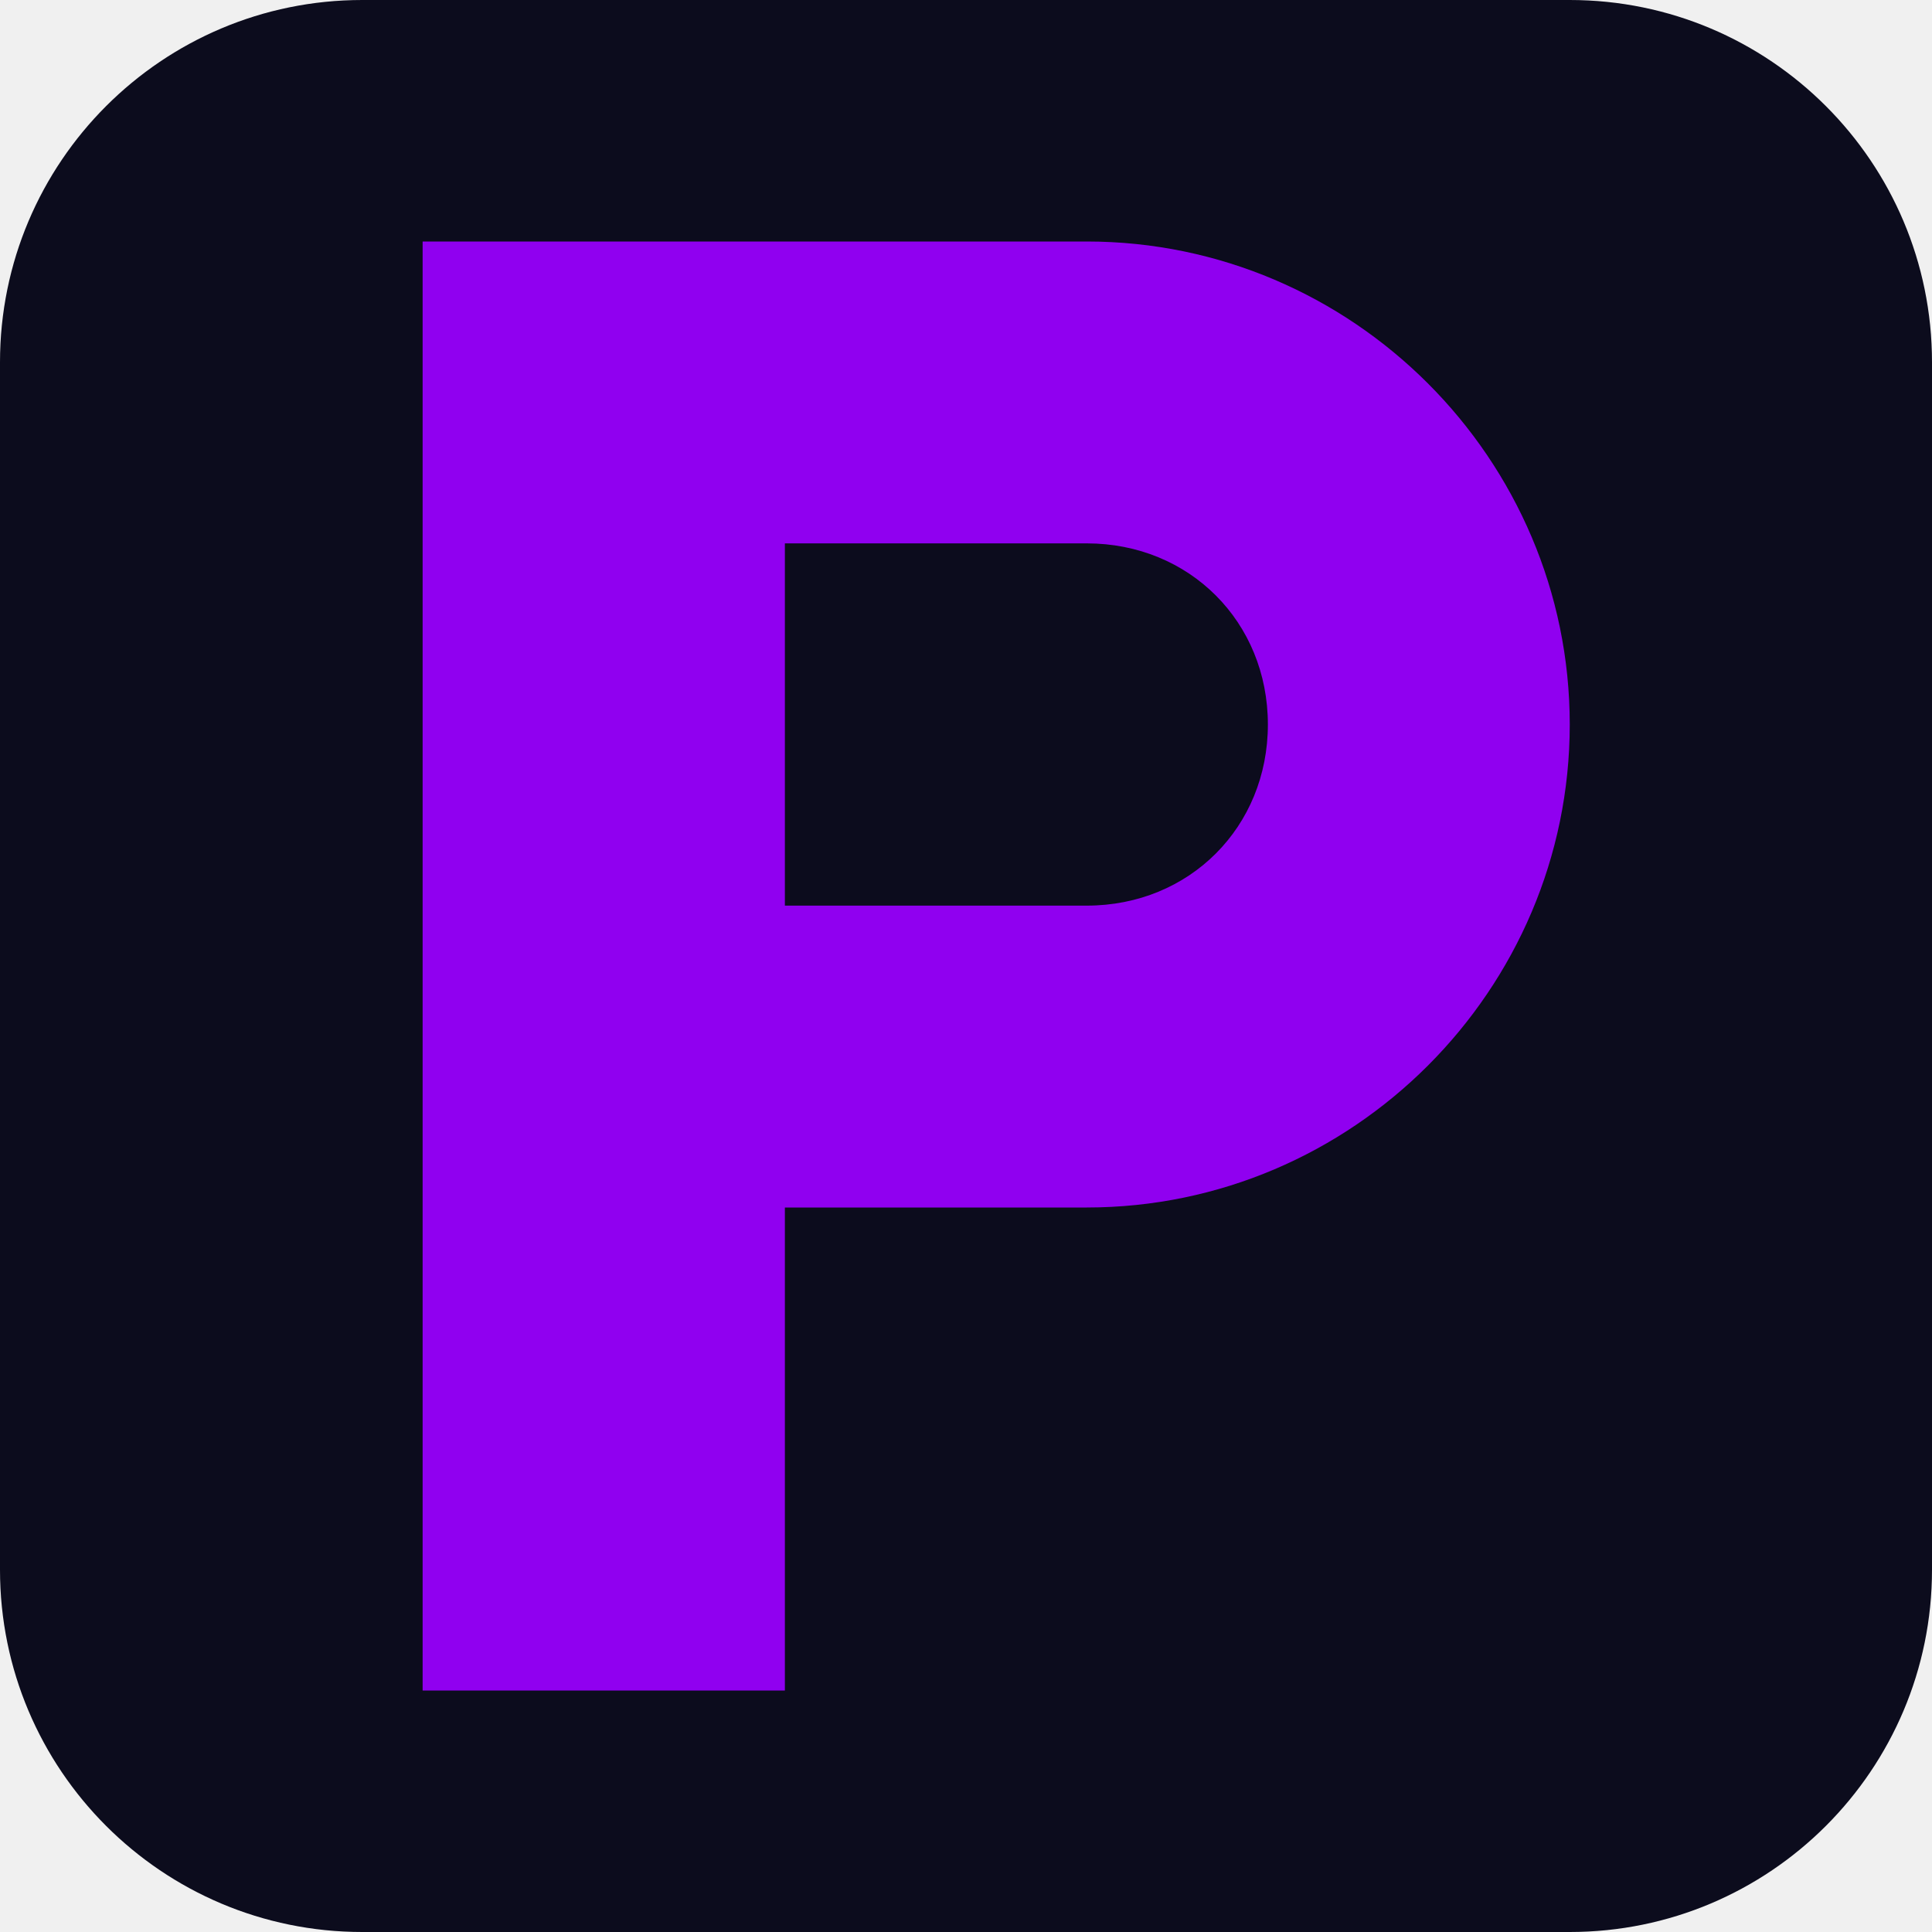
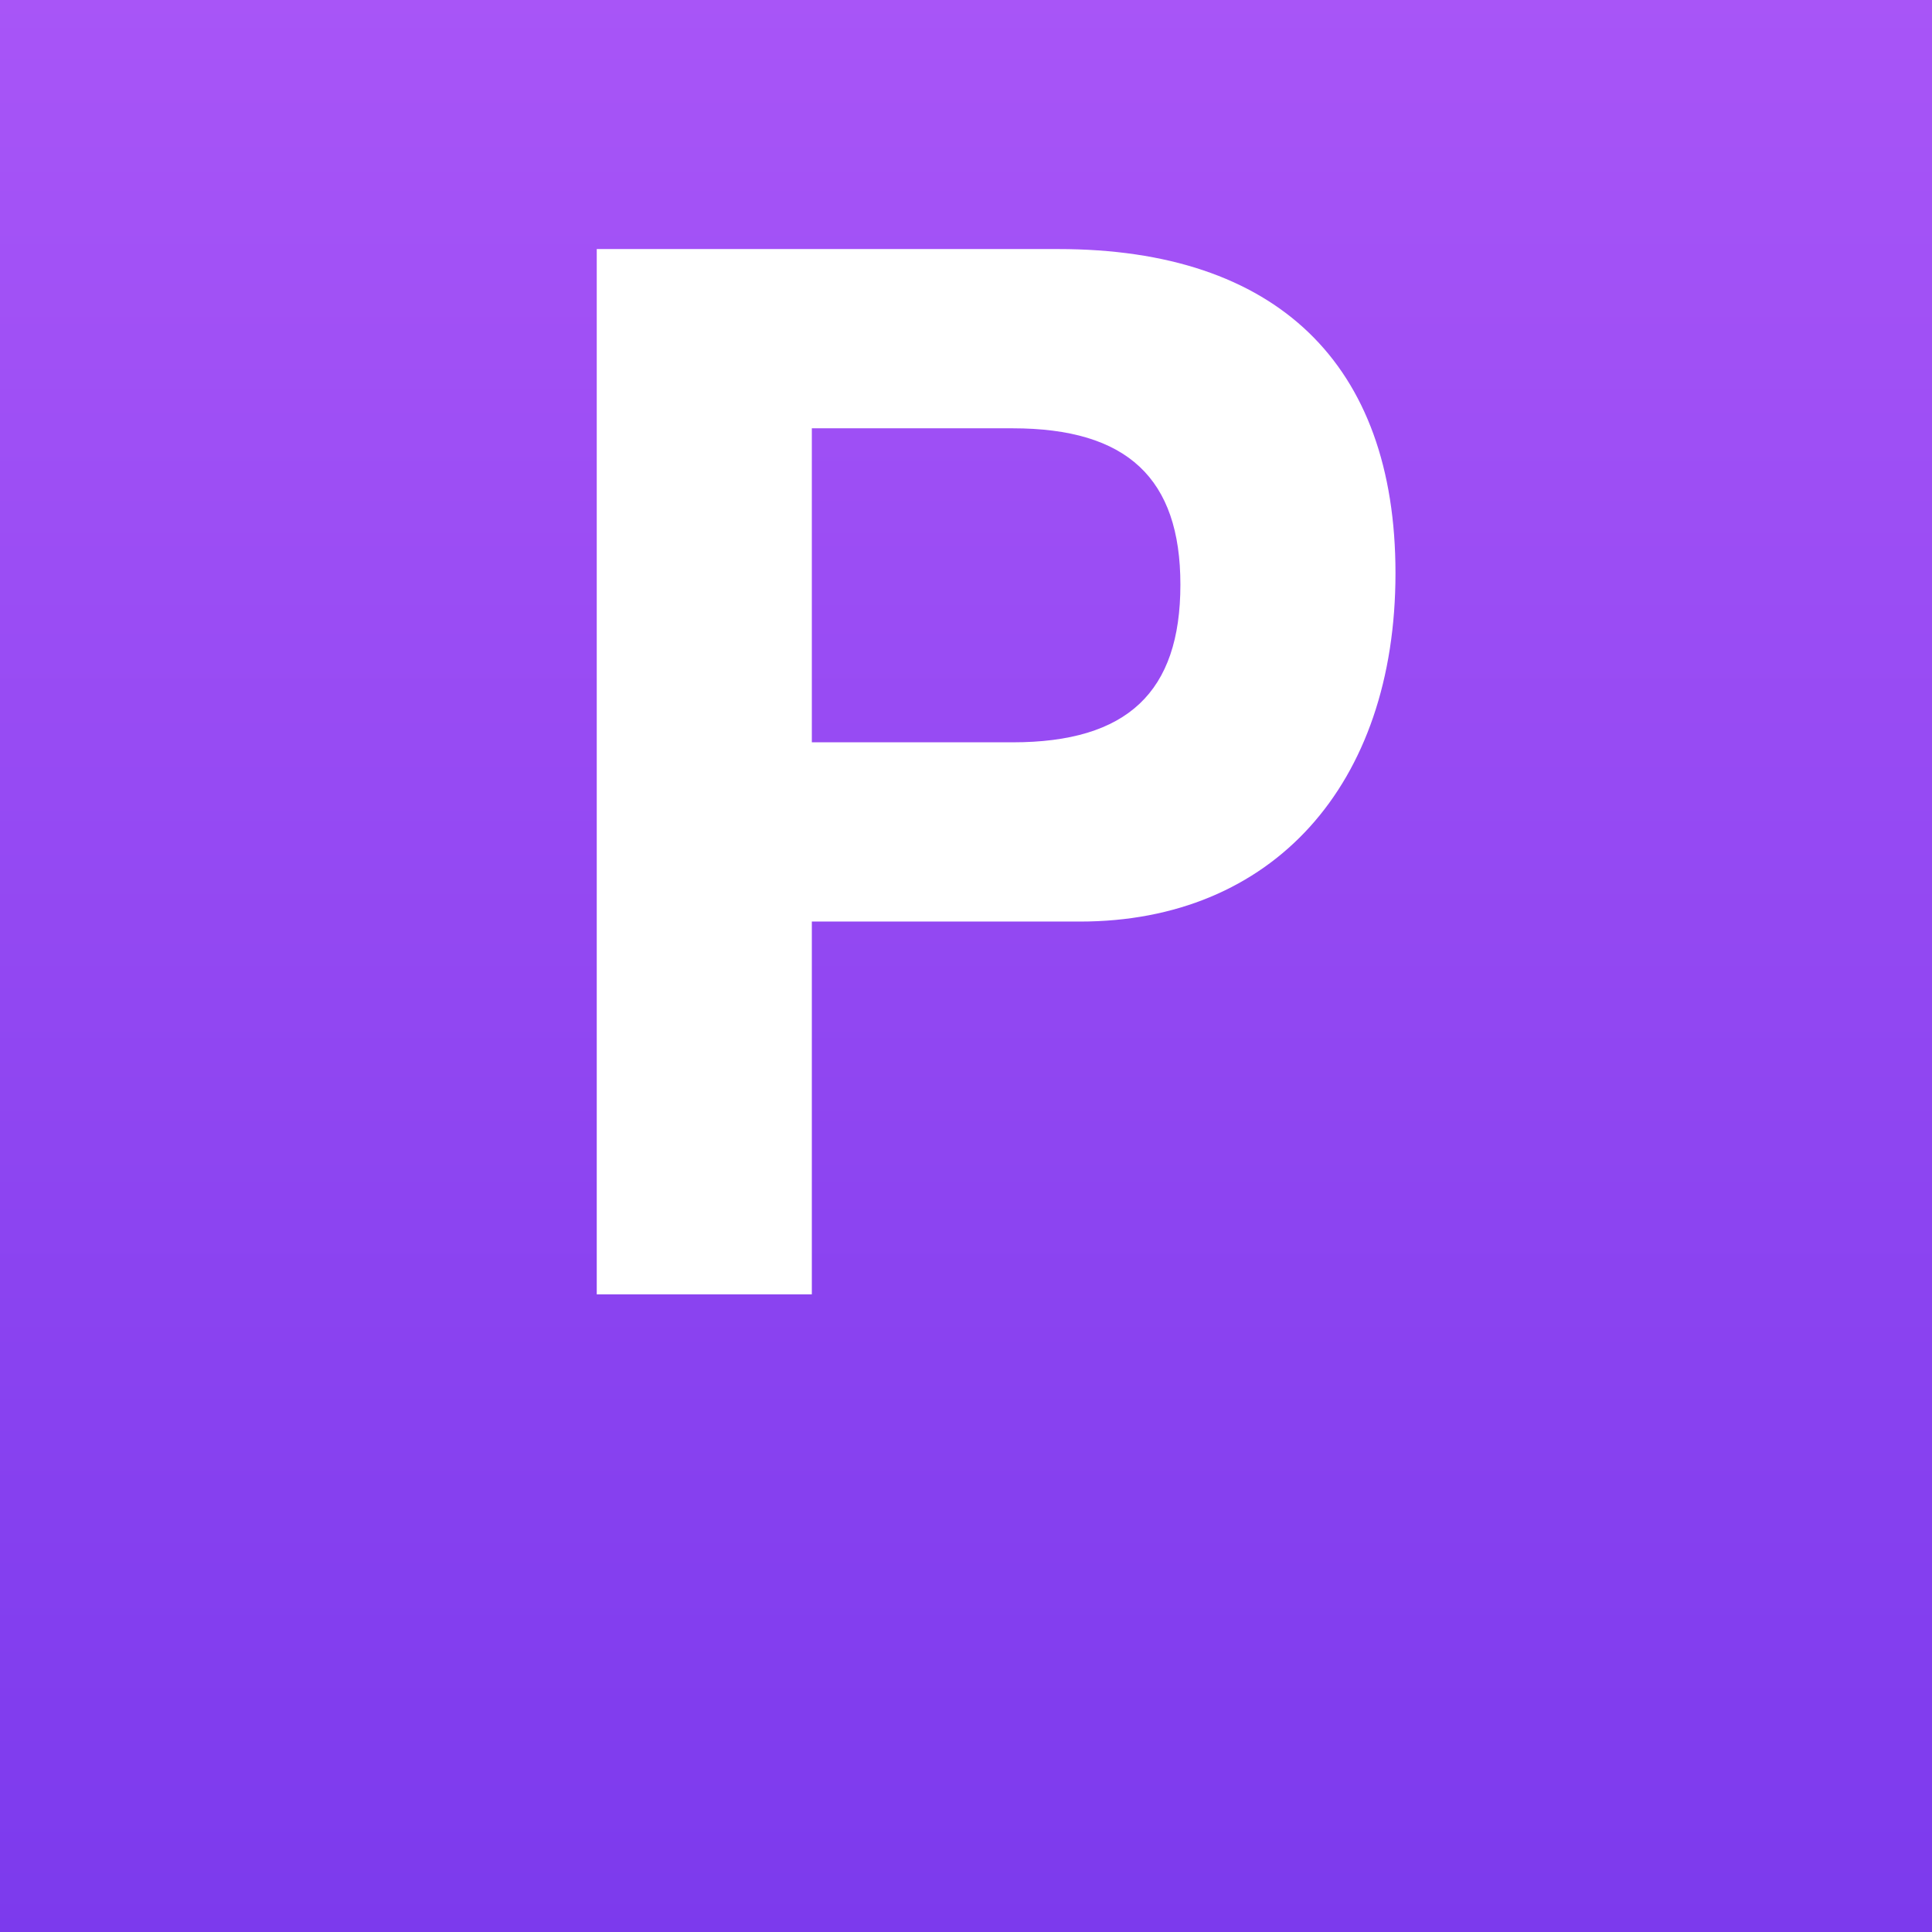
- <svg xmlns="http://www.w3.org/2000/svg" viewBox="0 0 32 32">
-   <rect width="32" height="32" rx="6" fill="#0c0c1d" />
-   <path d="M7 4h11c4.4 0 8 3.6 8 8s-3.6 8-8 8h-5v8H7V4zm6 11h5c1.7 0 3-1.3 3-3s-1.3-3-3-3h-5v6z" fill="#9000F0" />
+ <svg xmlns="http://www.w3.org/2000/svg" viewBox="0 0 512 512">
+   <defs>
+     <linearGradient id="bg" x1="0%" y1="0%" x2="0%" y2="100%">
+       <stop offset="0%" stop-color="#a855f7" />
+       <stop offset="100%" stop-color="#7c3aed" />
+     </linearGradient>
+   </defs>
+   <rect width="512" height="512" fill="url(#bg)" />
+   <text x="256" y="256" fill="#ffffff" font-family="Changa, 'Helvetica Neue', Helvetica, Arial, sans-serif" font-weight="800" font-size="380" text-anchor="middle" dominant-baseline="central">P</text>
</svg>
